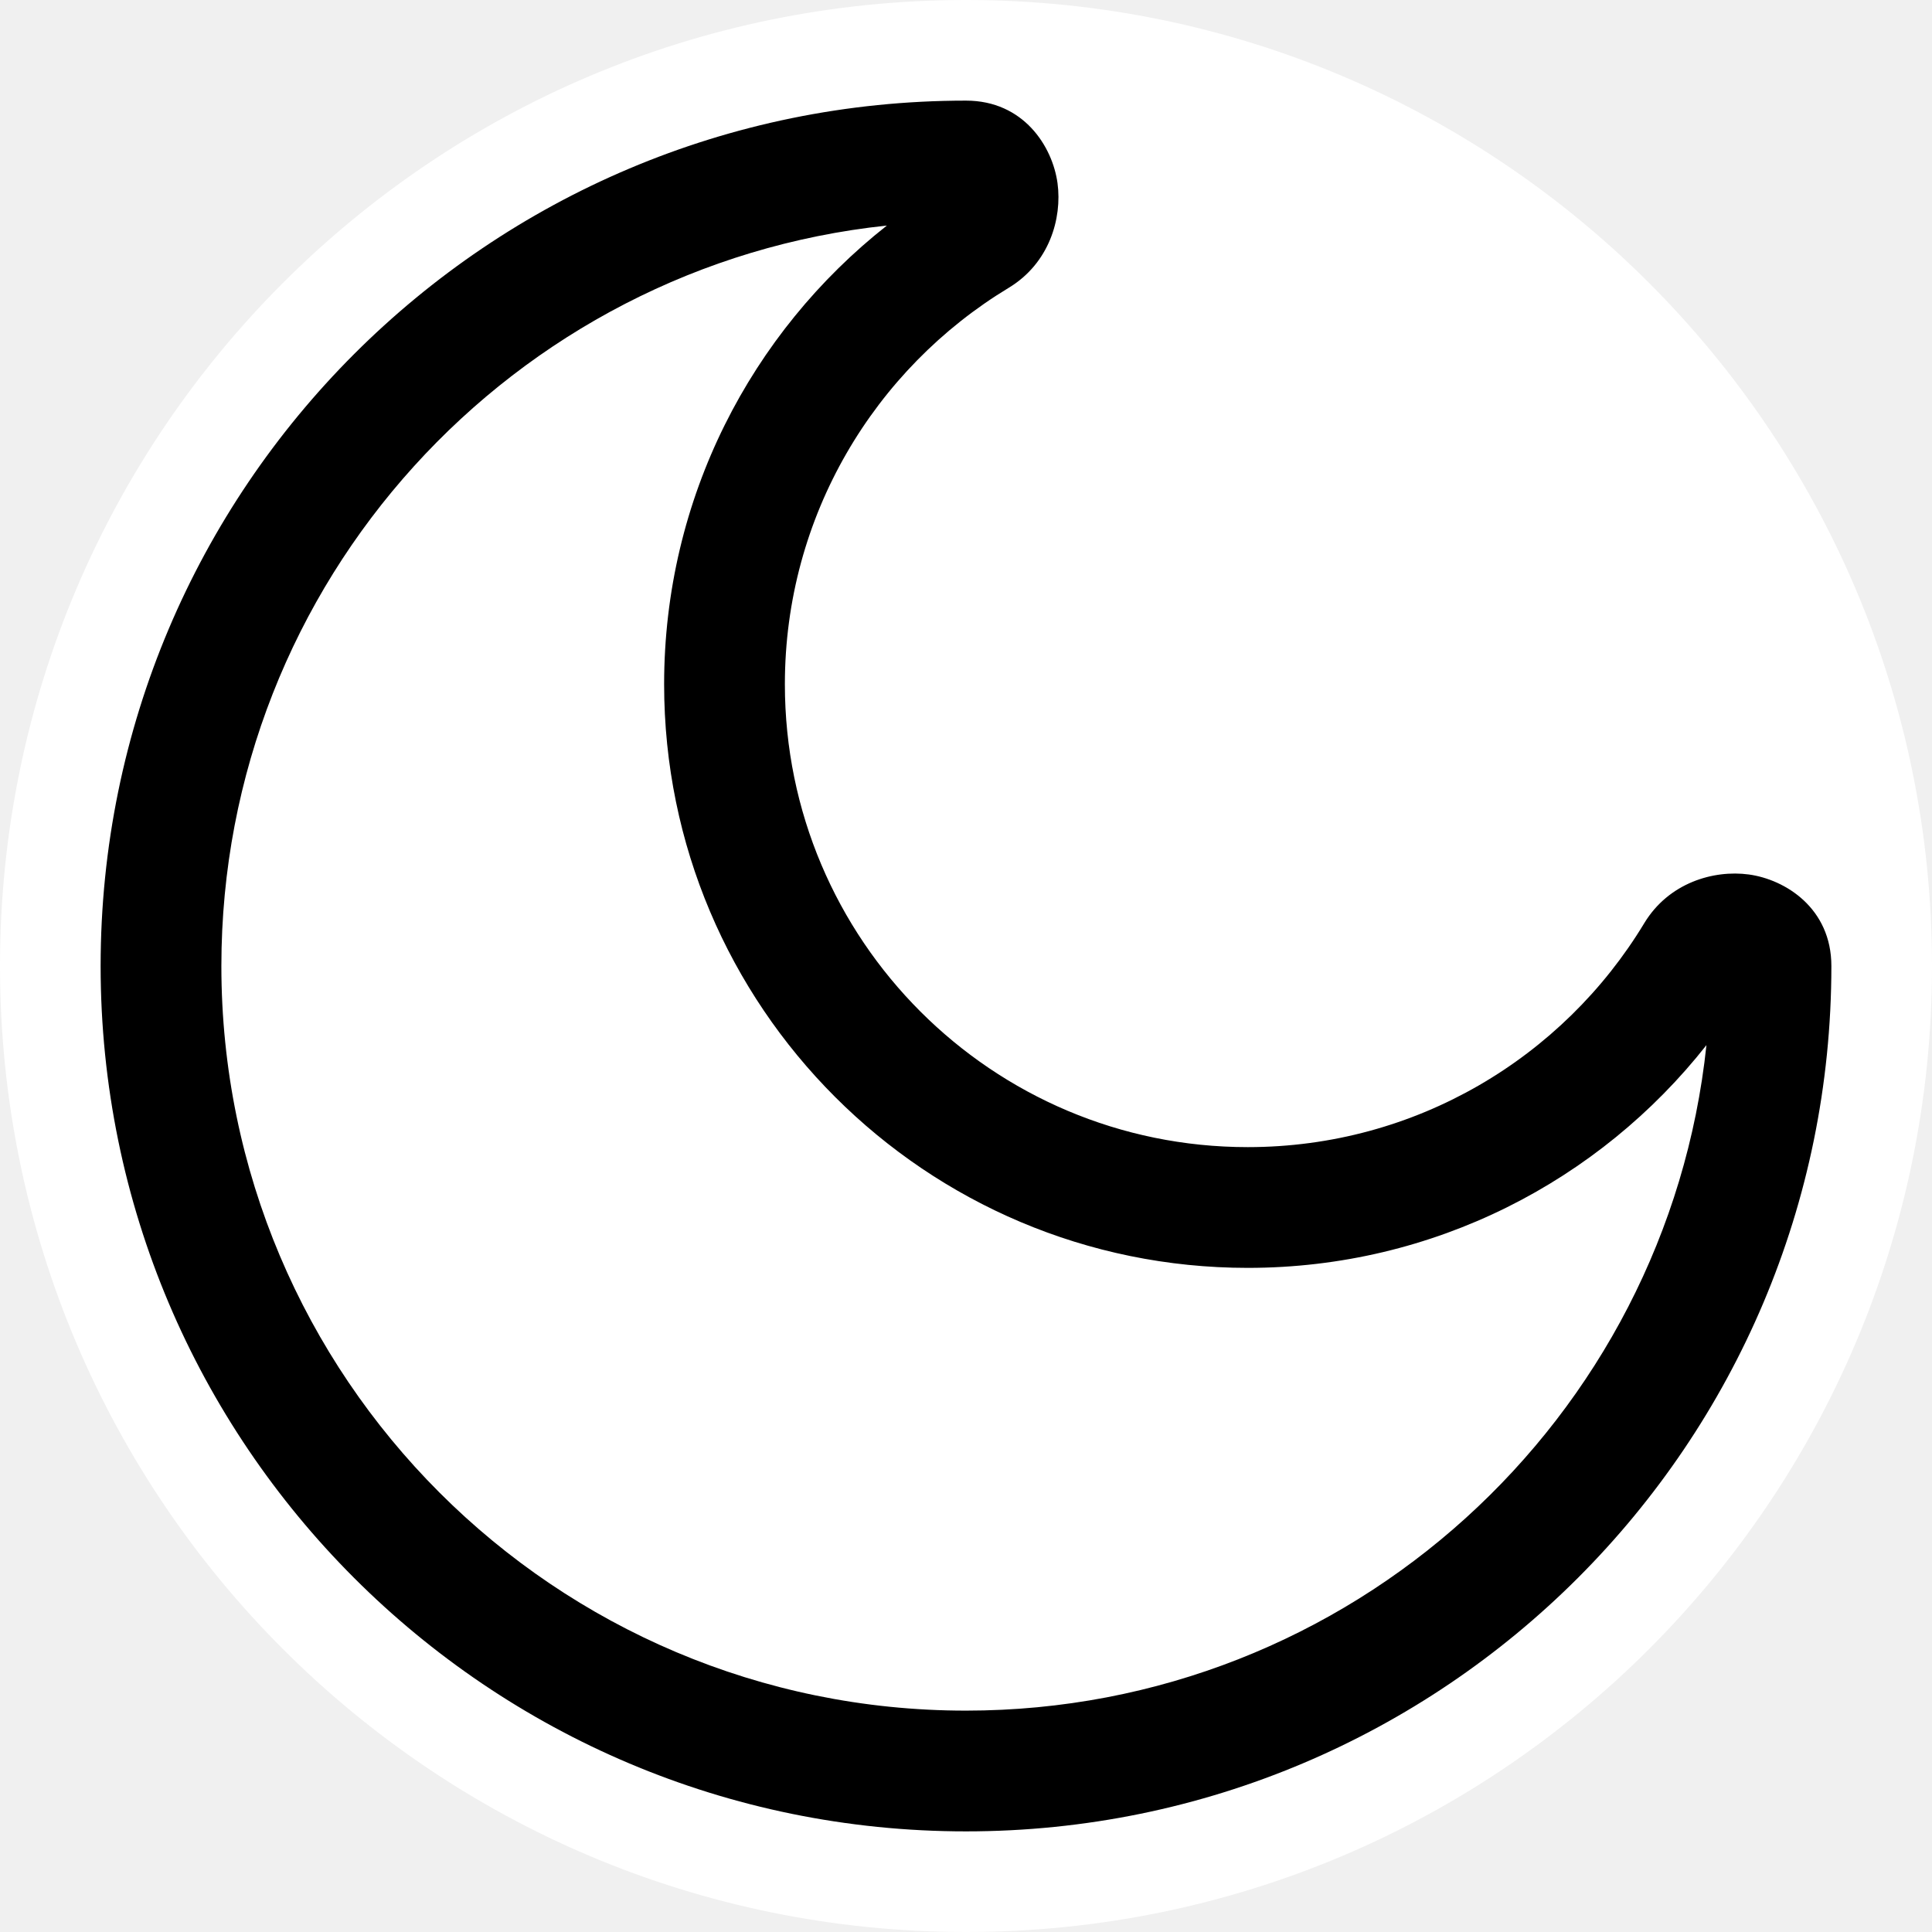
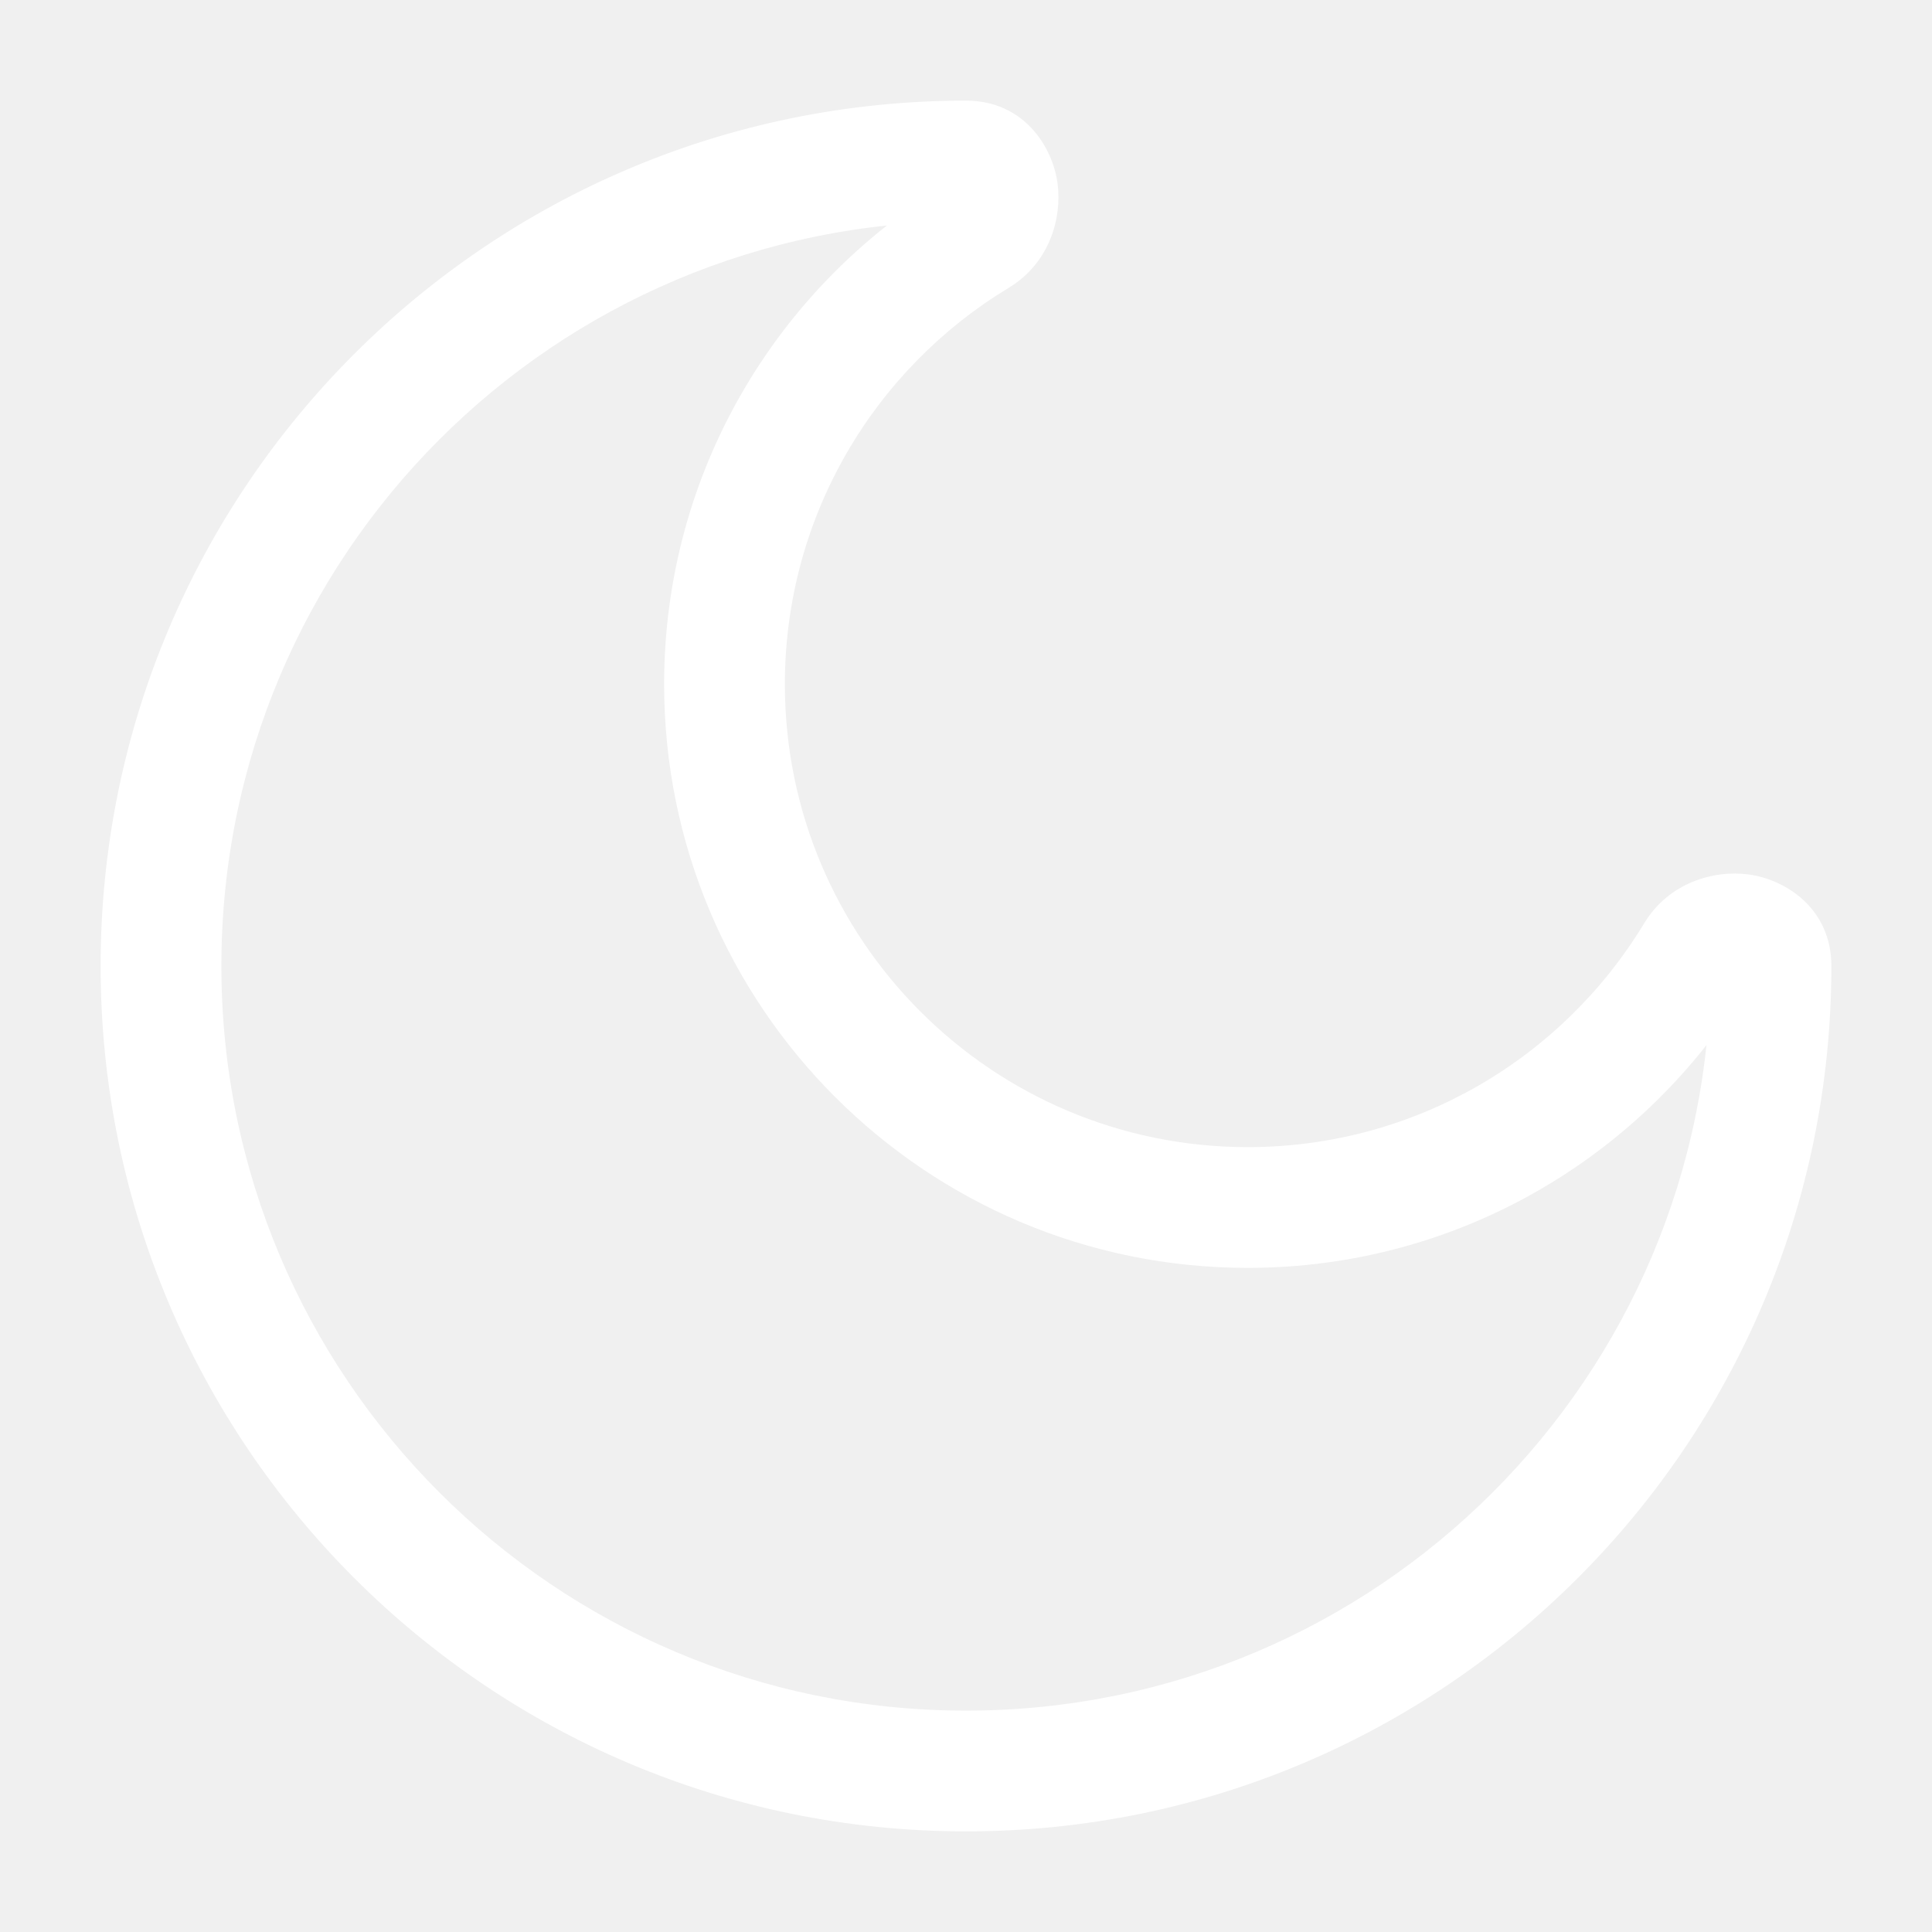
- <svg xmlns="http://www.w3.org/2000/svg" width="800px" height="800px" viewBox="0 0 24.00 24.00" fill="none" stroke="#ffffff" stroke-width="0">
-   <g id="SVGRepo_bgCarrier" stroke-width="0" transform="translate(0,0), scale(1)">
-     <rect x="0" y="0" width="24.00" height="24.00" rx="12" fill="#ffffff" strokewidth="0" />
-   </g>
-   <g id="SVGRepo_tracerCarrier" stroke-linecap="round" stroke-linejoin="round" stroke="#CCCCCC" stroke-width="0.096" />
+ <svg xmlns="http://www.w3.org/2000/svg" width="800px" height="800px" viewBox="0 0 24 24" fill="none" stroke="#ffffff" stroke-width="0">
+   <g id="SVGRepo_bgCarrier" stroke-width="0" />
+   <g id="SVGRepo_tracerCarrier" stroke-linecap="round" stroke-linejoin="round" />
  <g id="SVGRepo_iconCarrier">
-     <path fill-rule="evenodd" clip-rule="evenodd" d="M11.017 2.802C6.371 3.292 2.75 7.223 2.75 12C2.75 17.109 6.891 21.25 12 21.25C16.777 21.25 20.708 17.629 21.198 12.983C19.872 14.667 17.813 15.75 15.5 15.75C11.496 15.75 8.25 12.504 8.25 8.5C8.25 6.187 9.333 4.128 11.017 2.802ZM1.25 12C1.25 6.063 6.063 1.25 12 1.25C12.717 1.25 13.075 1.821 13.137 2.276C13.196 2.714 13.034 3.271 12.531 3.575C10.863 4.583 9.75 6.412 9.75 8.5C9.75 11.676 12.324 14.25 15.5 14.25C17.588 14.25 19.417 13.137 20.425 11.469C20.729 10.966 21.286 10.804 21.724 10.863C22.179 10.925 22.75 11.283 22.75 12C22.75 17.937 17.937 22.75 12 22.75C6.063 22.75 1.25 17.937 1.25 12Z" fill="#000000" />
+     <path d="M21.067 11.857L20.425 11.469L21.067 11.857ZM12.143 2.933L11.755 2.291V2.291L12.143 2.933ZM21.25 12C21.25 17.109 17.109 21.25 12 21.25V22.75C17.937 22.75 22.75 17.937 22.75 12H21.25ZM12 21.25C6.891 21.25 2.75 17.109 2.75 12H1.25C1.25 17.937 6.063 22.75 12 22.75V21.25ZM2.75 12C2.75 6.891 6.891 2.75 12 2.75V1.25C6.063 1.25 1.25 6.063 1.25 12H2.75ZM15.5 14.25C12.324 14.25 9.75 11.676 9.75 8.5H8.25C8.25 12.504 11.496 15.75 15.5 15.75V14.25ZM20.425 11.469C19.417 13.137 17.588 14.25 15.5 14.25V15.75C18.135 15.75 20.441 14.344 21.709 12.245L20.425 11.469ZM9.75 8.5C9.75 6.412 10.863 4.583 12.531 3.575L11.755 2.291C9.656 3.559 8.25 5.865 8.25 8.5H9.75ZM12 2.75C11.912 2.75 11.808 2.71 11.732 2.632C11.669 2.565 11.654 2.502 11.65 2.477C11.646 2.446 11.648 2.356 11.755 2.291L12.531 3.575C13.034 3.271 13.196 2.714 13.137 2.276C13.075 1.821 12.717 1.25 12 1.25V2.75ZM21.709 12.245C21.644 12.352 21.554 12.354 21.523 12.35C21.498 12.346 21.435 12.331 21.368 12.268C21.29 12.192 21.25 12.088 21.25 12H22.75C22.75 11.283 22.179 10.925 21.724 10.863C21.286 10.804 20.729 10.966 20.425 11.469L21.709 12.245Z" fill="#ffffff" />
  </g>
</svg>
